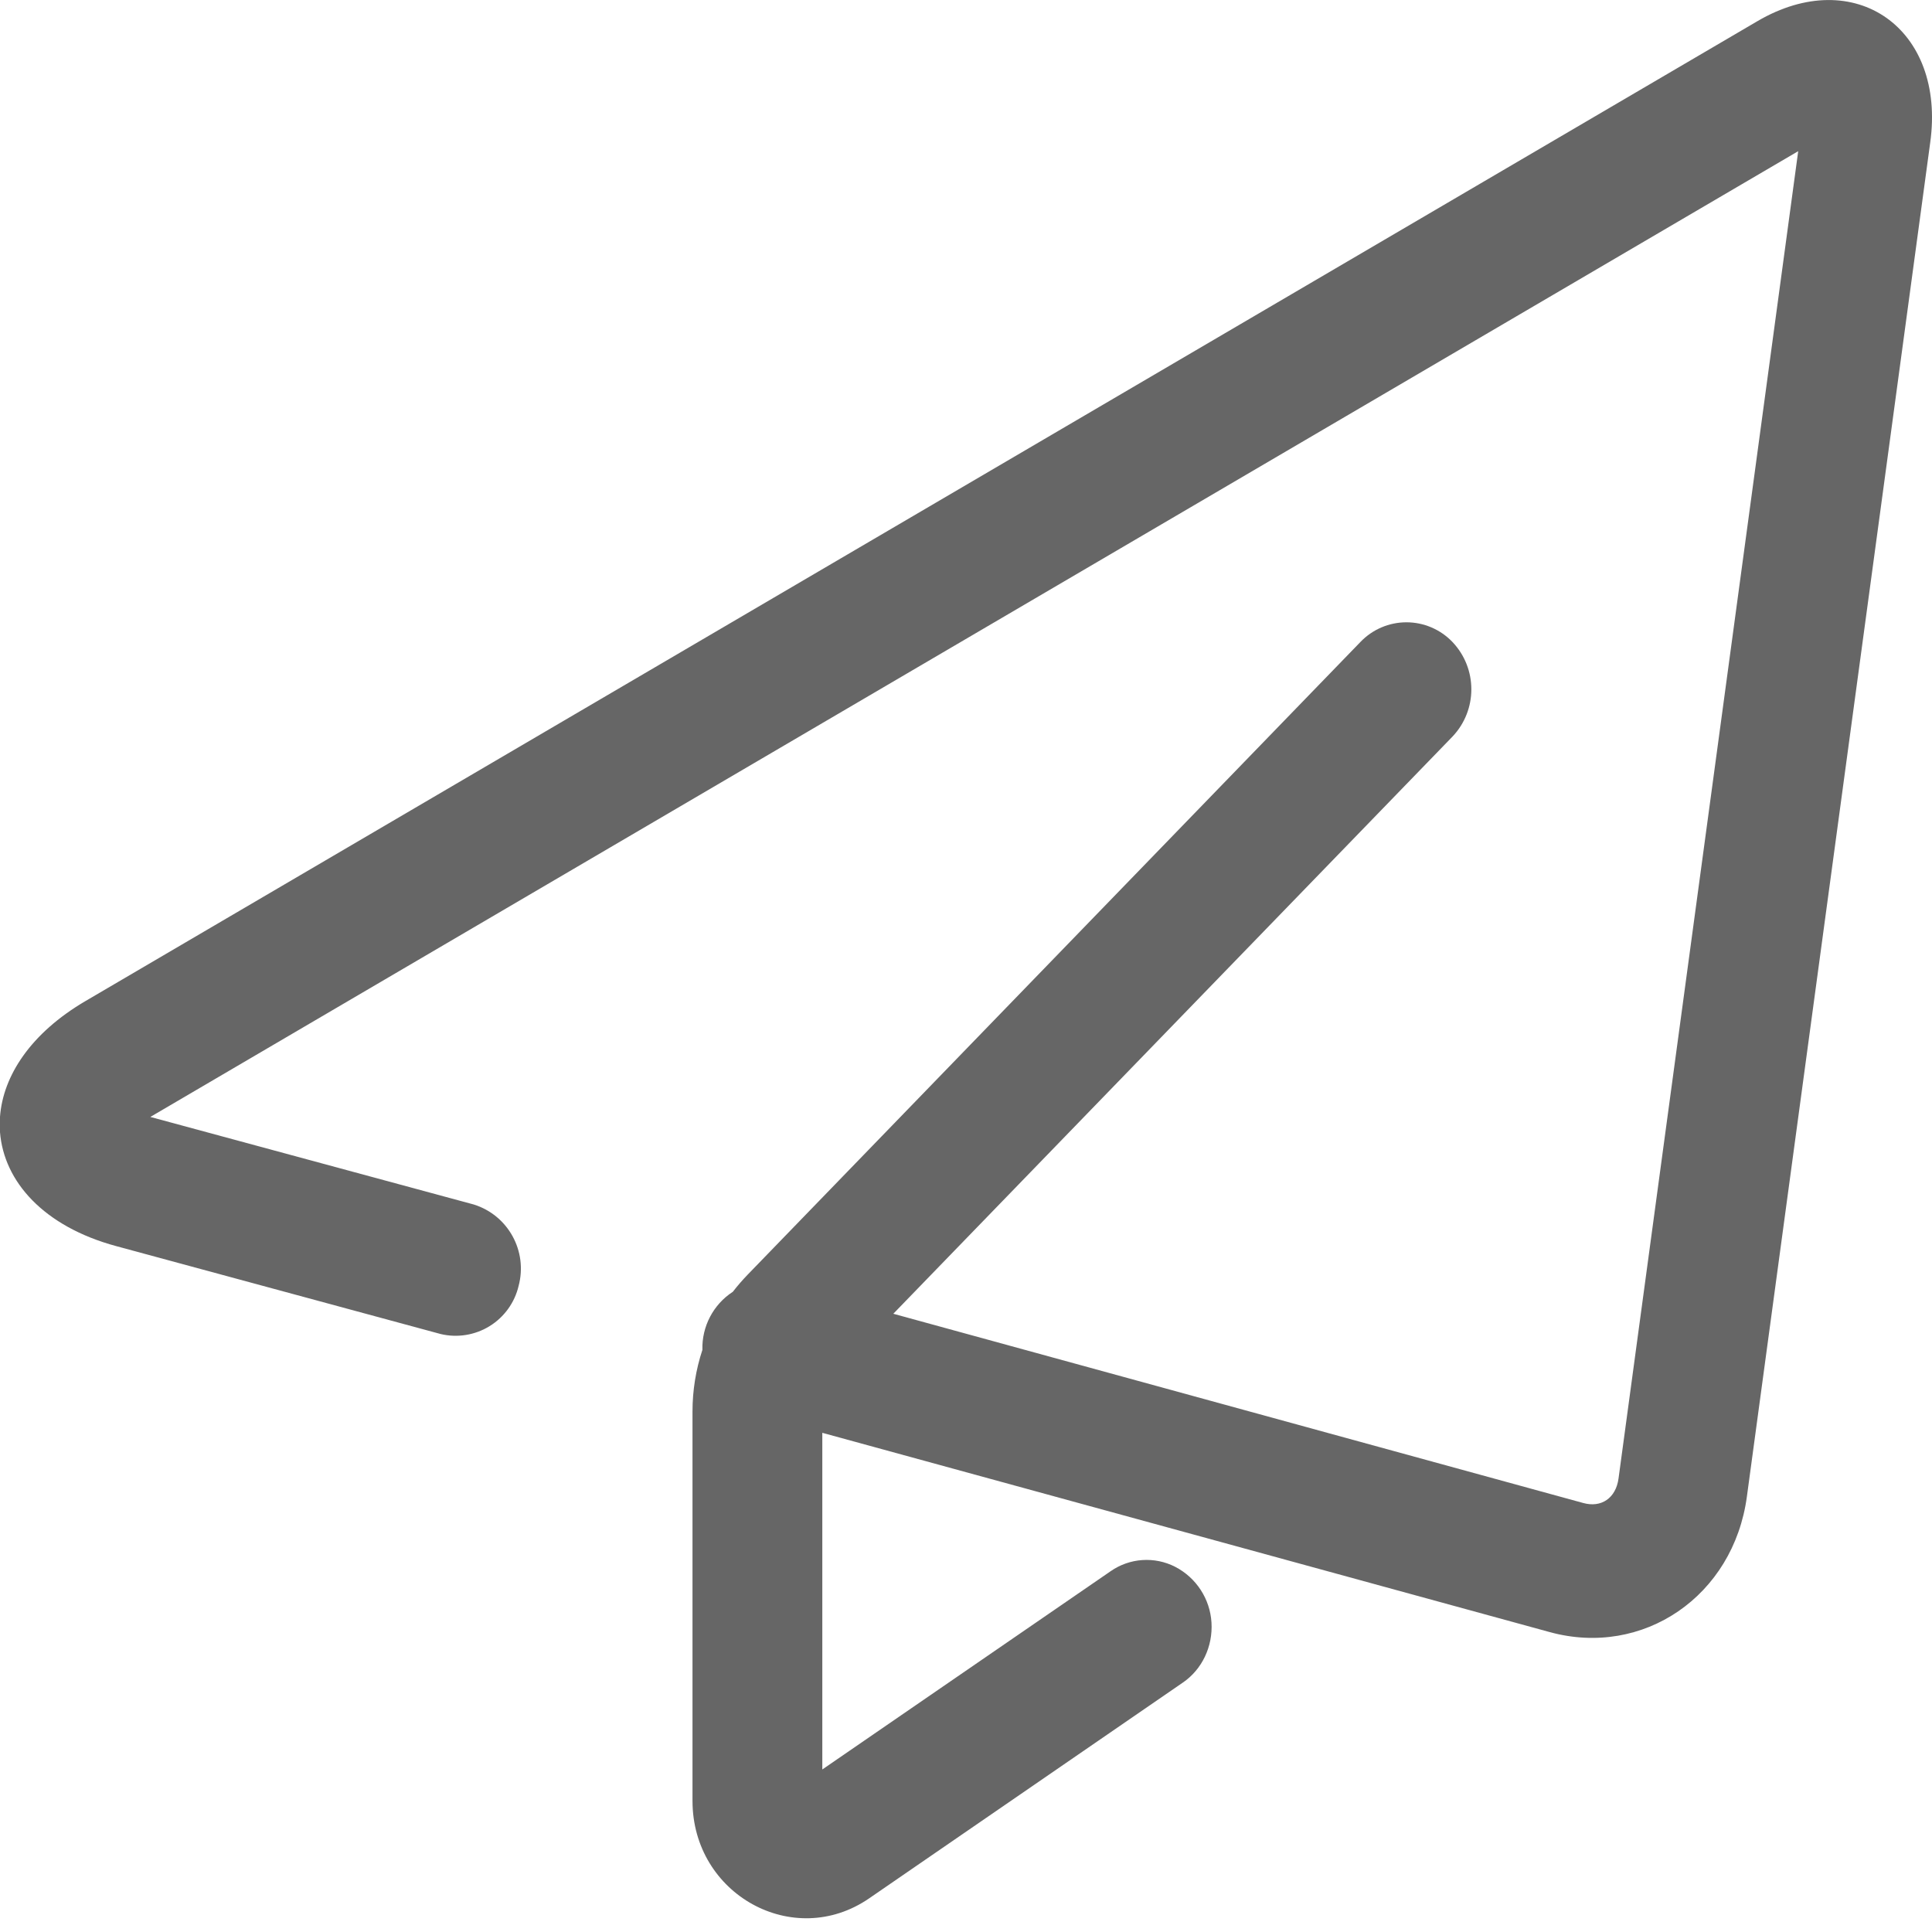
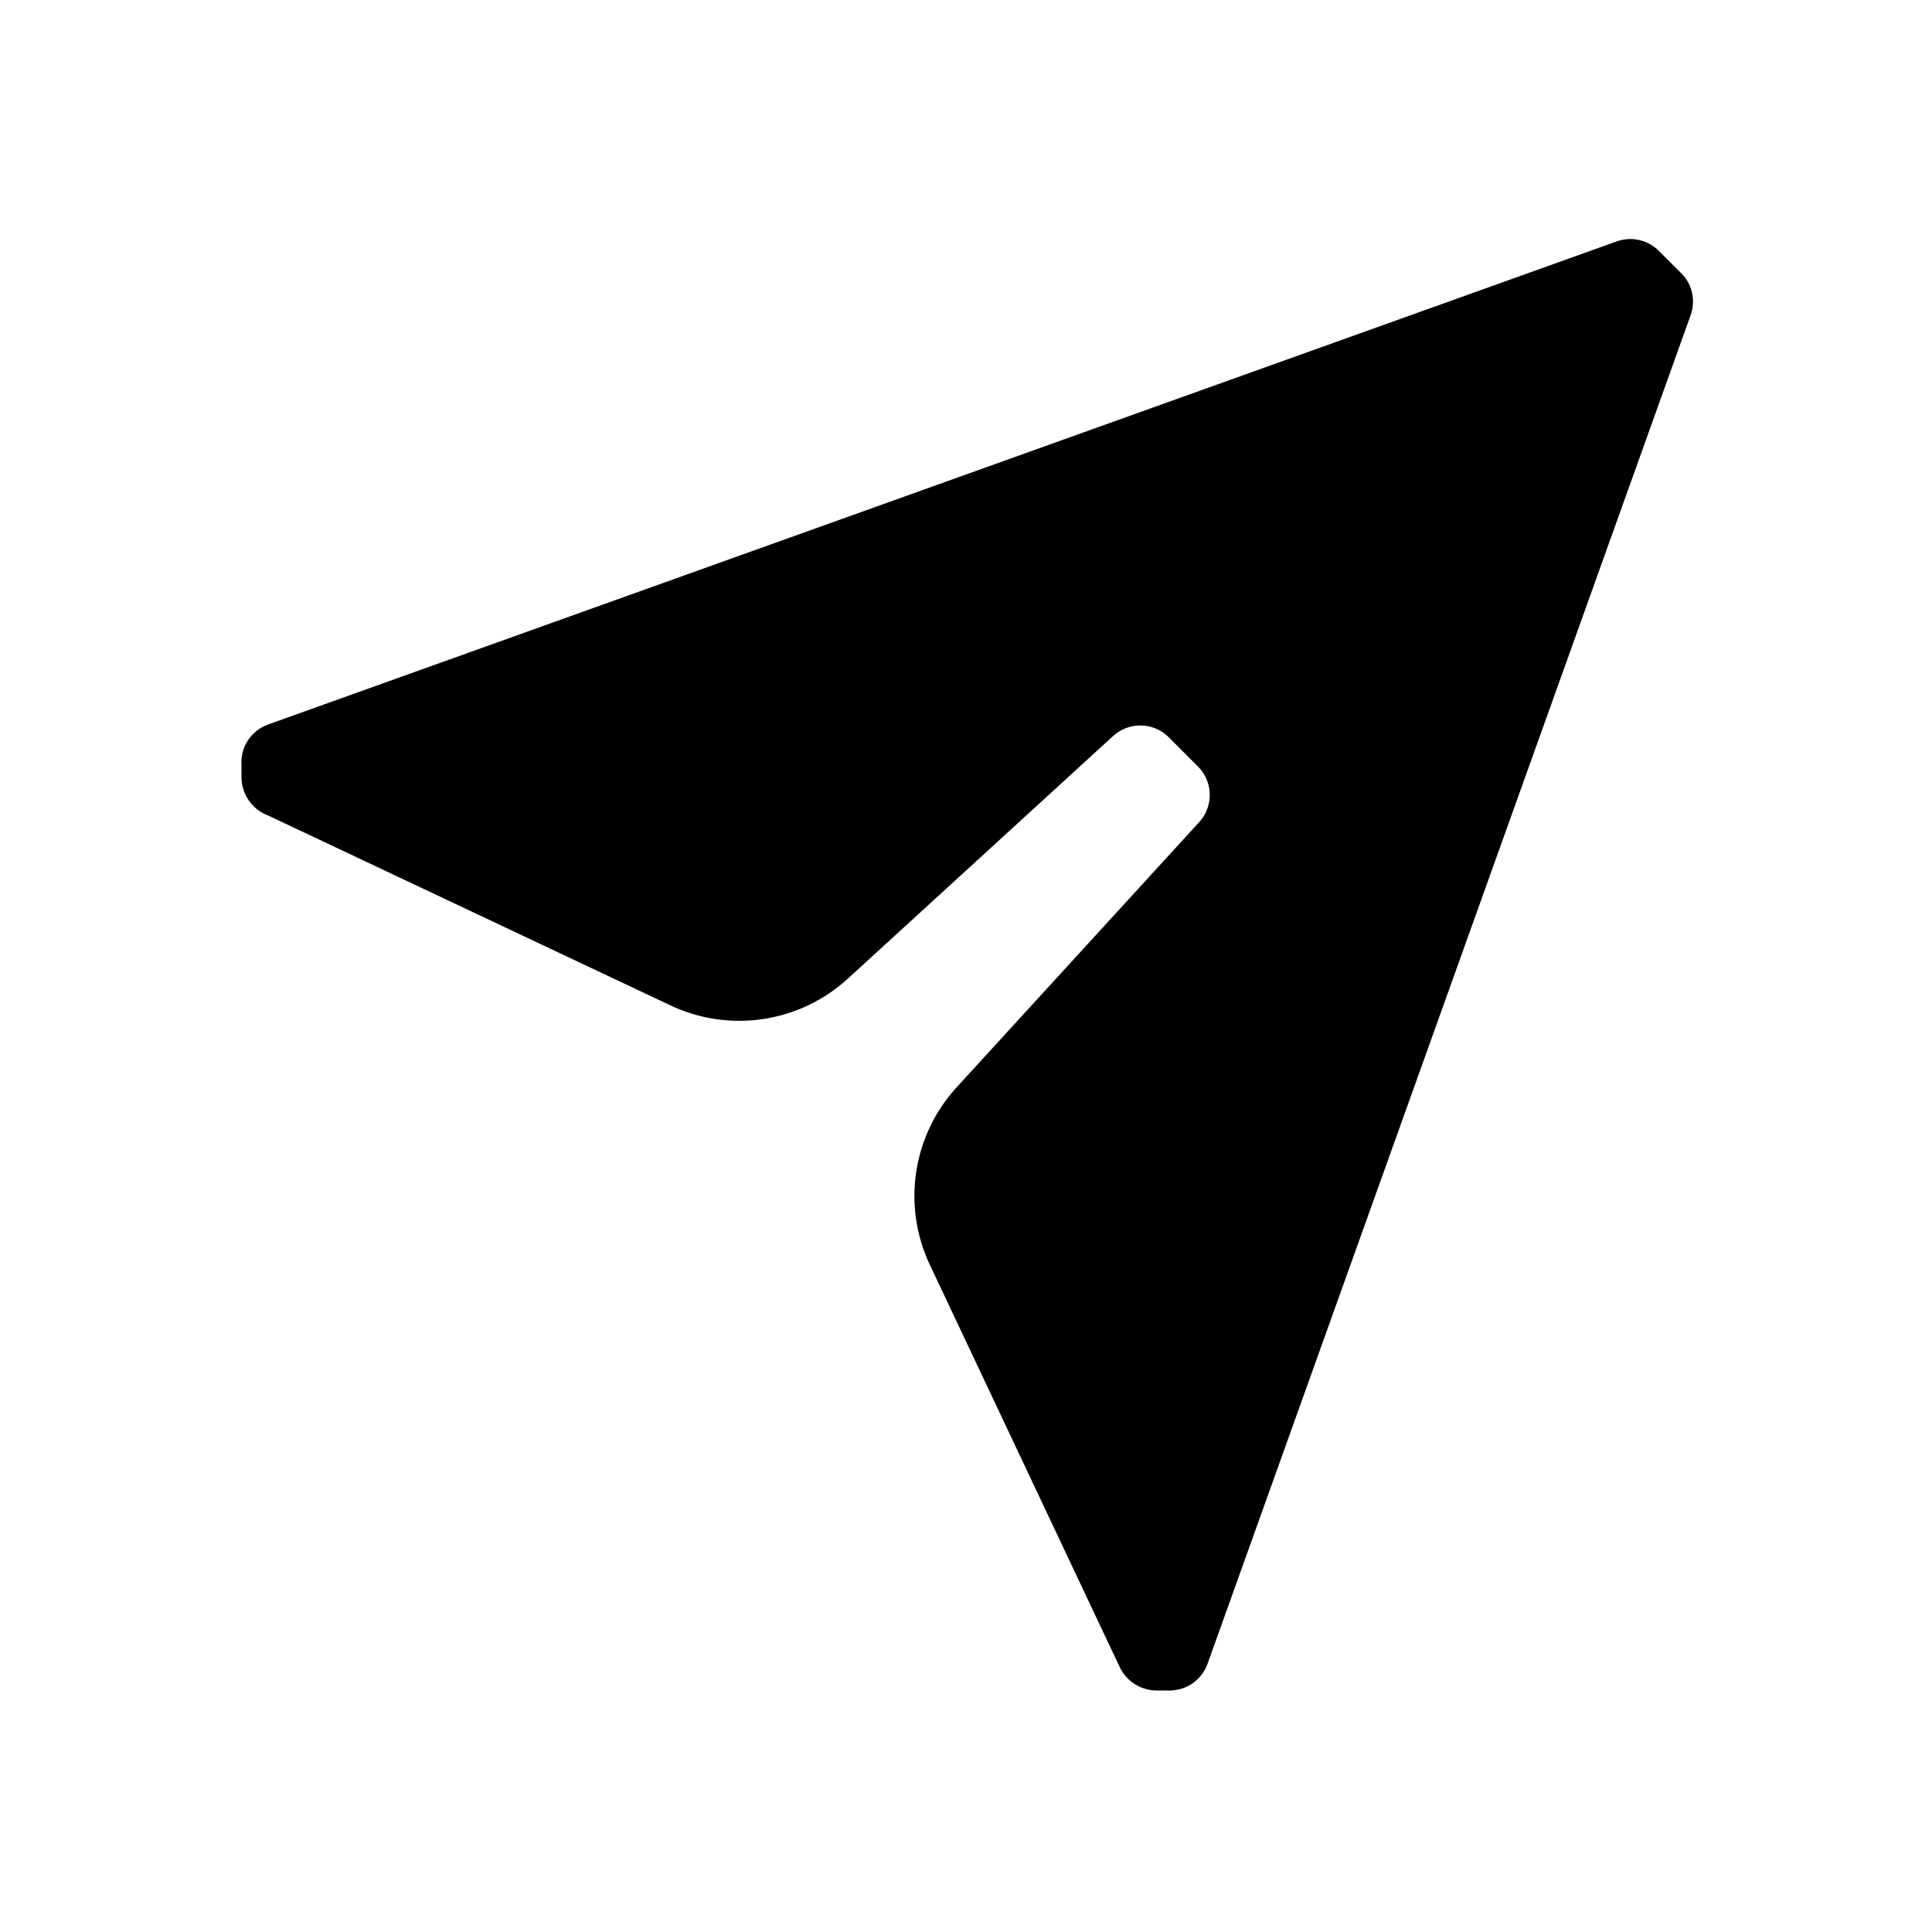
- <svg xmlns="http://www.w3.org/2000/svg" t="1665476293866" class="icon" viewBox="0 0 1024 1024" version="1.1" p-id="2774" width="200" height="200">
-   <path d="M931.392 11.264L45.12 530.688c-28.736 16.896-43.52 39.424-45.12 61.248v8.128c2.048 26.112 23.04 49.984 61.632 60.416l171.968 46.592a34.304 34.304 0 0 0 41.28-25.536 35.584 35.584 0 0 0-23.808-43.136L79.68 592l873.408-511.872-95.232 703.488c-1.408 10.432-9.152 15.68-18.752 12.992l-365.632-100.288 296.32-305.856a36.416 36.416 0 0 0 0-50.24 33.728 33.728 0 0 0-48.704 0l-324.8 335.36a110.72 110.72 0 0 0-7.872 9.088 35.52 35.52 0 0 0-16.128 30.784 104 104 0 0 0-5.248 32.64v206.4c0 49.664 53.568 79.168 93.568 51.712l166.272-114.368c10.24-6.976 16-19.136 15.232-31.872a35.712 35.712 0 0 0-19.2-29.504 33.28 33.28 0 0 0-34.24 2.304L435.84 937.856v-178.432l385.472 105.6c49.6 13.632 97.472-19.072 104.576-71.808l97.152-717.568c8.448-60.48-40-94.72-91.648-64.384z" fill="#666666" p-id="2775" />
+ <svg xmlns="http://www.w3.org/2000/svg" t="1665542294779" class="icon" viewBox="0 0 1024 1024" version="1.1" p-id="1255" width="200" height="200">
+   <path d="M896 167.253l-256 714.667a21.333 21.333 0 0 1-20.053 14.08h-6.827a21.76 21.76 0 0 1-19.627-12.373l-100.693-213.333a85.333 85.333 0 0 1 14.507-94.293l128-139.947a21.333 21.333 0 0 0 0-29.44l-16.213-16.213a21.333 21.333 0 0 0-29.44 0l-139.947 128a85.333 85.333 0 0 1-94.293 14.507l-213.333-100.693A21.76 21.76 0 0 1 128 412.587v-6.827A21.333 21.333 0 0 1 142.08 384l714.667-256a21.333 21.333 0 0 1 22.187 4.693l11.093 11.093a21.333 21.333 0 0 1 5.973 23.467z" p-id="1256" />
</svg>
